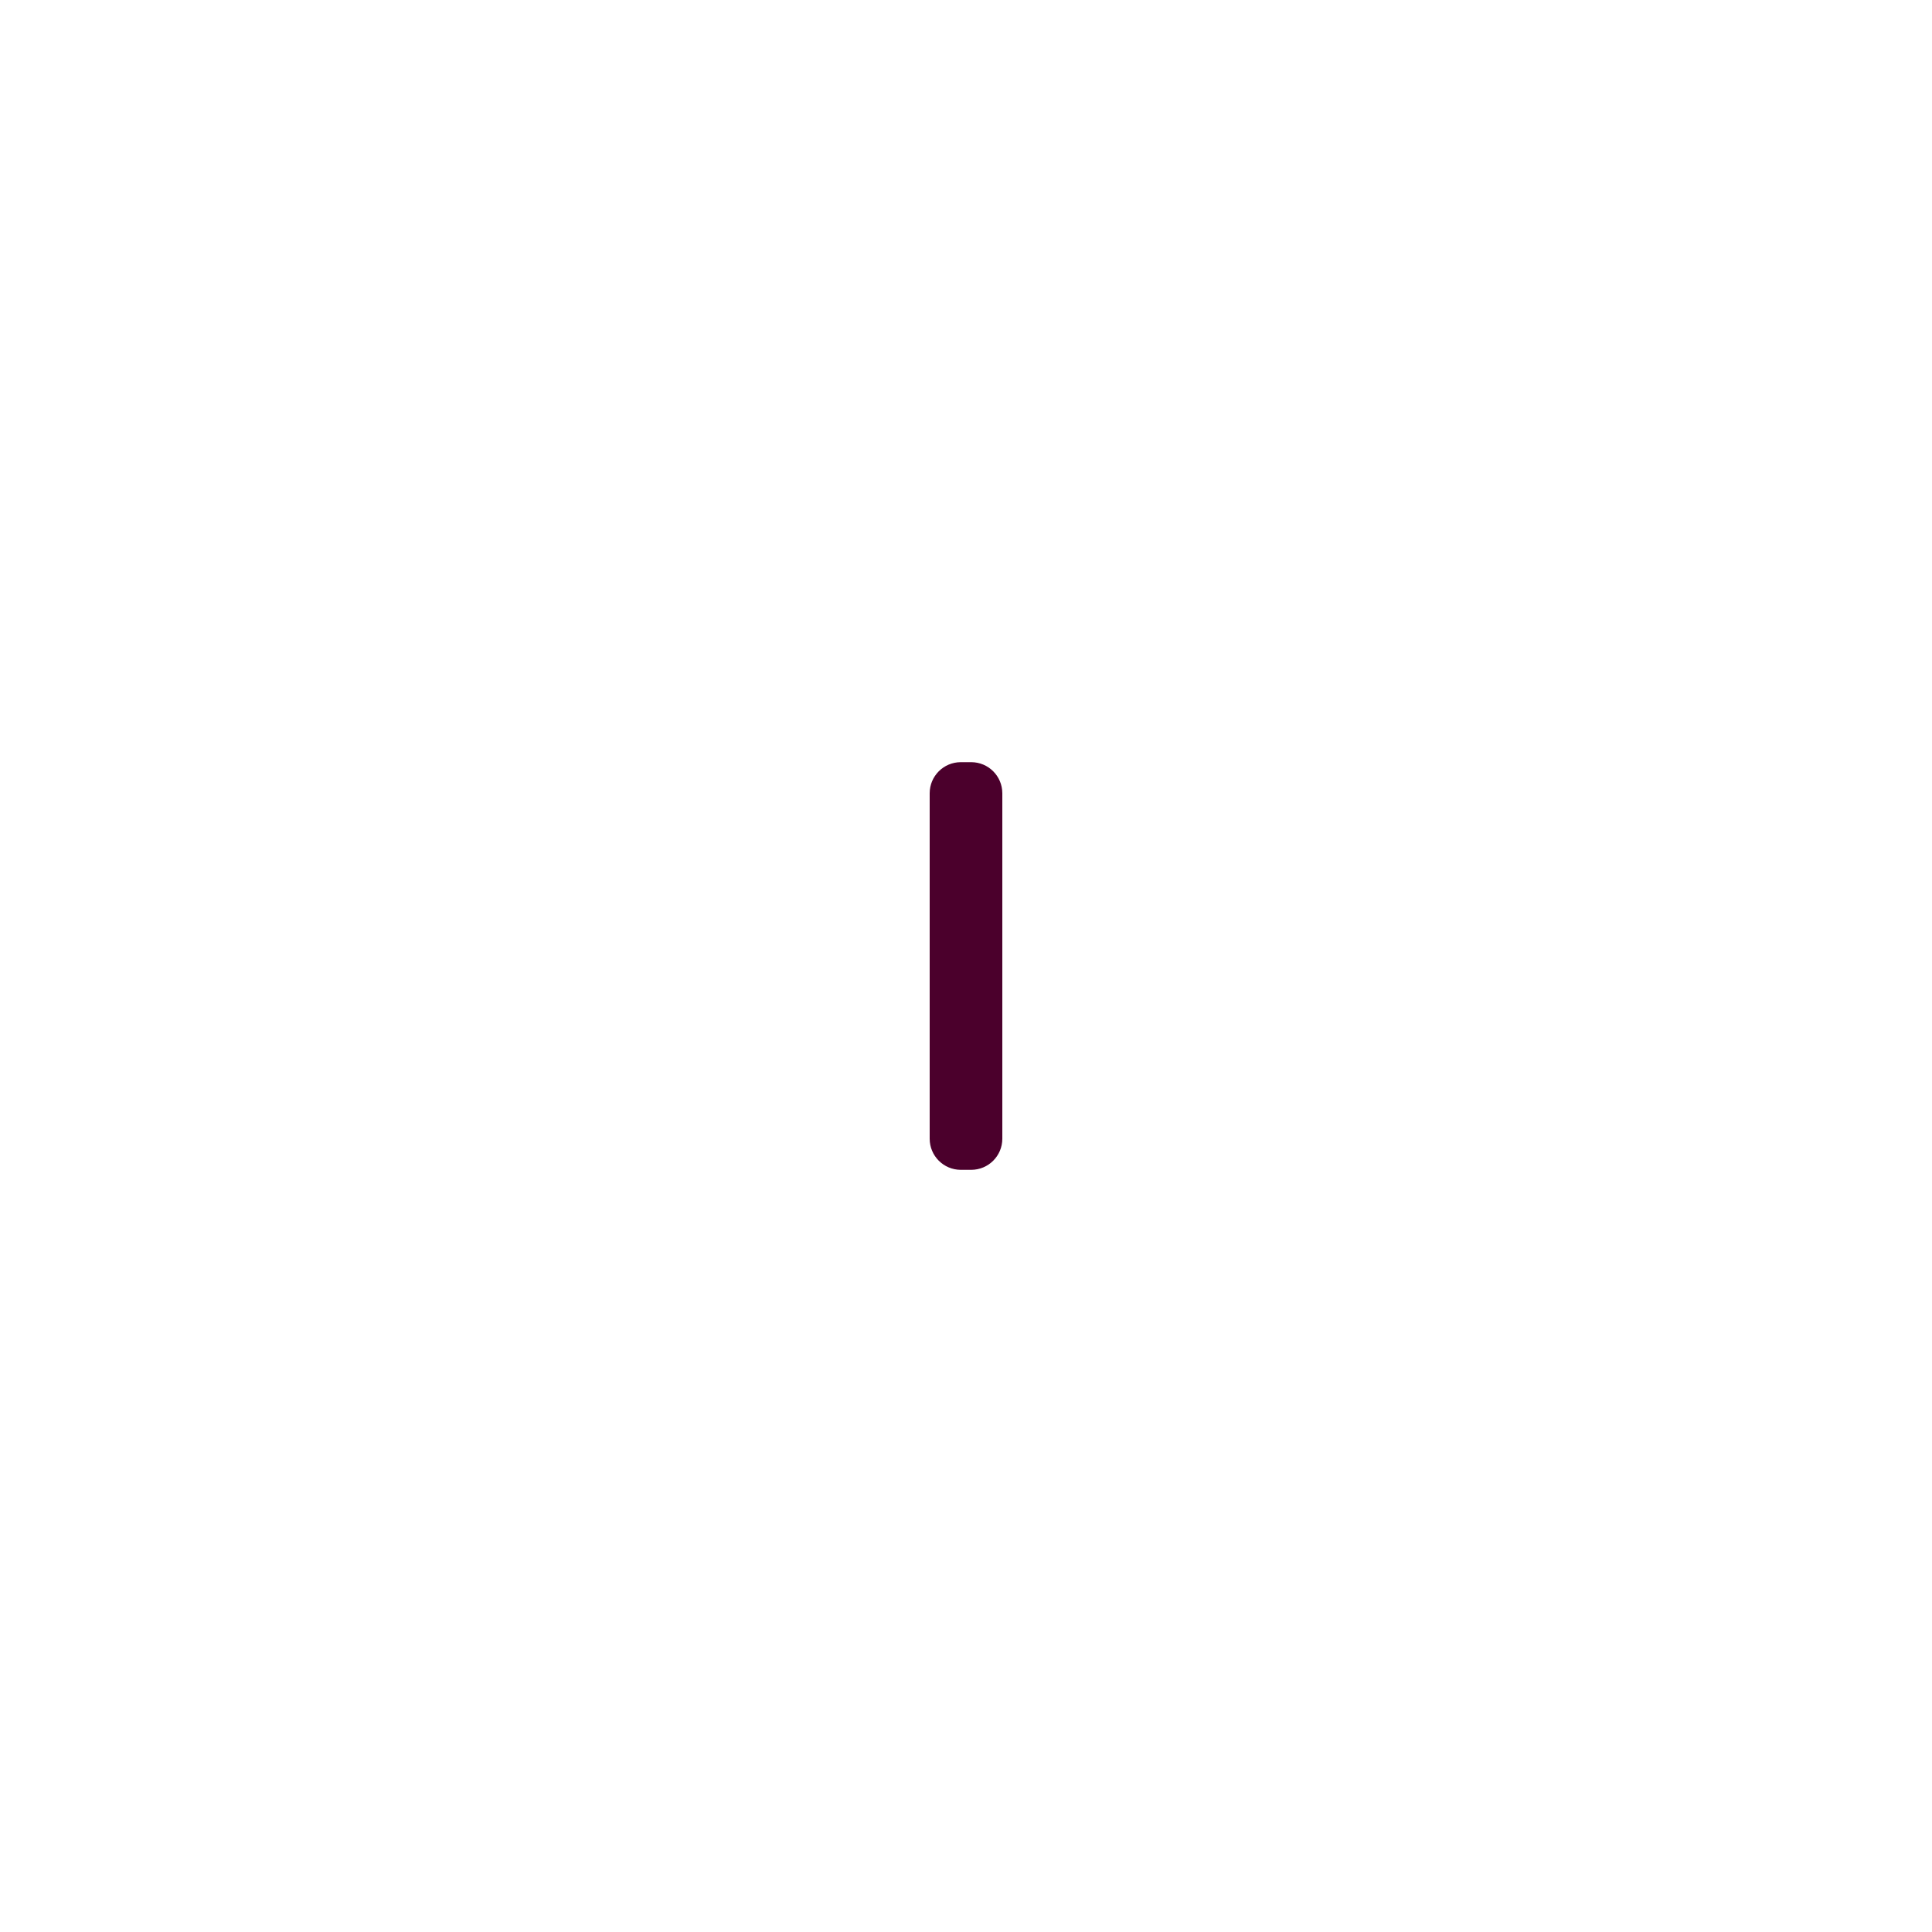
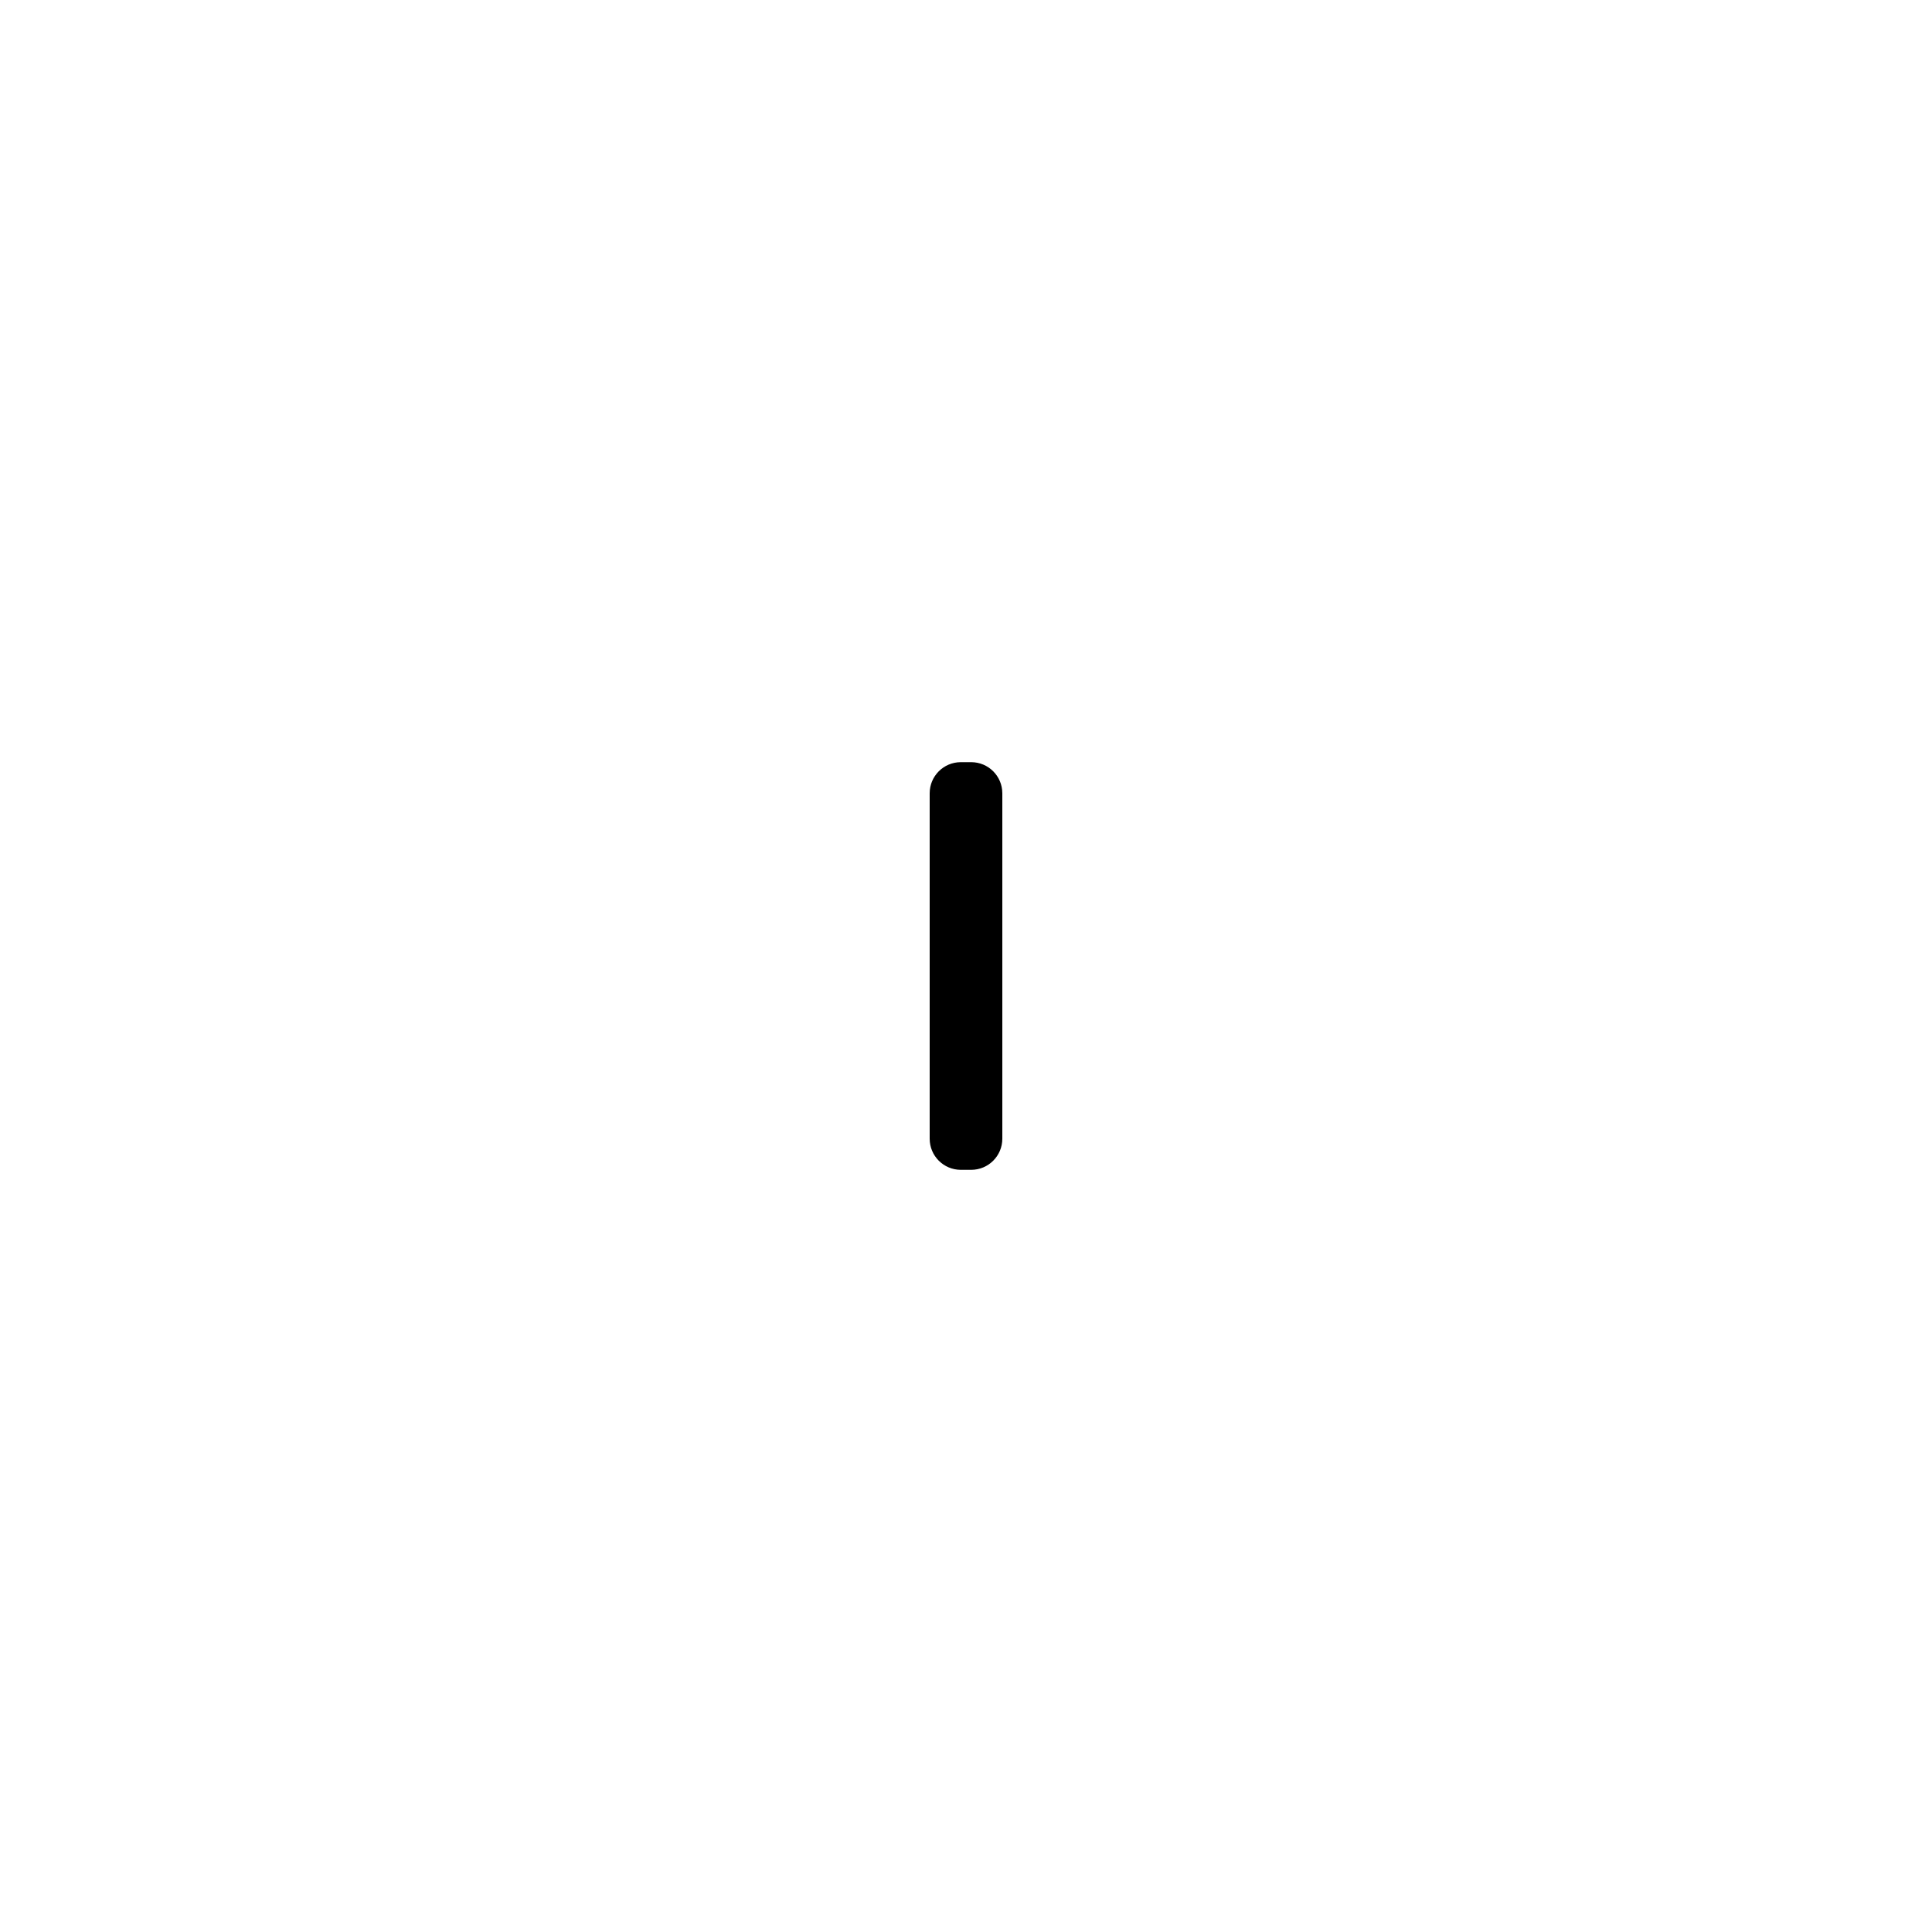
<svg xmlns="http://www.w3.org/2000/svg" id="Inventory" viewBox="0 0 100 100">
  <defs>
    <style>
      .cls-1 {
-         fill: #4b002c;
+         fill: currentColor;
      }
    </style>
  </defs>
  <rect id="LMiddle" class="cls-1" x="48.12" y="39.45" width="3.76" height="21.1" rx="1.61" ry="1.61" transform="translate(100 100) rotate(-180)" />
</svg>
